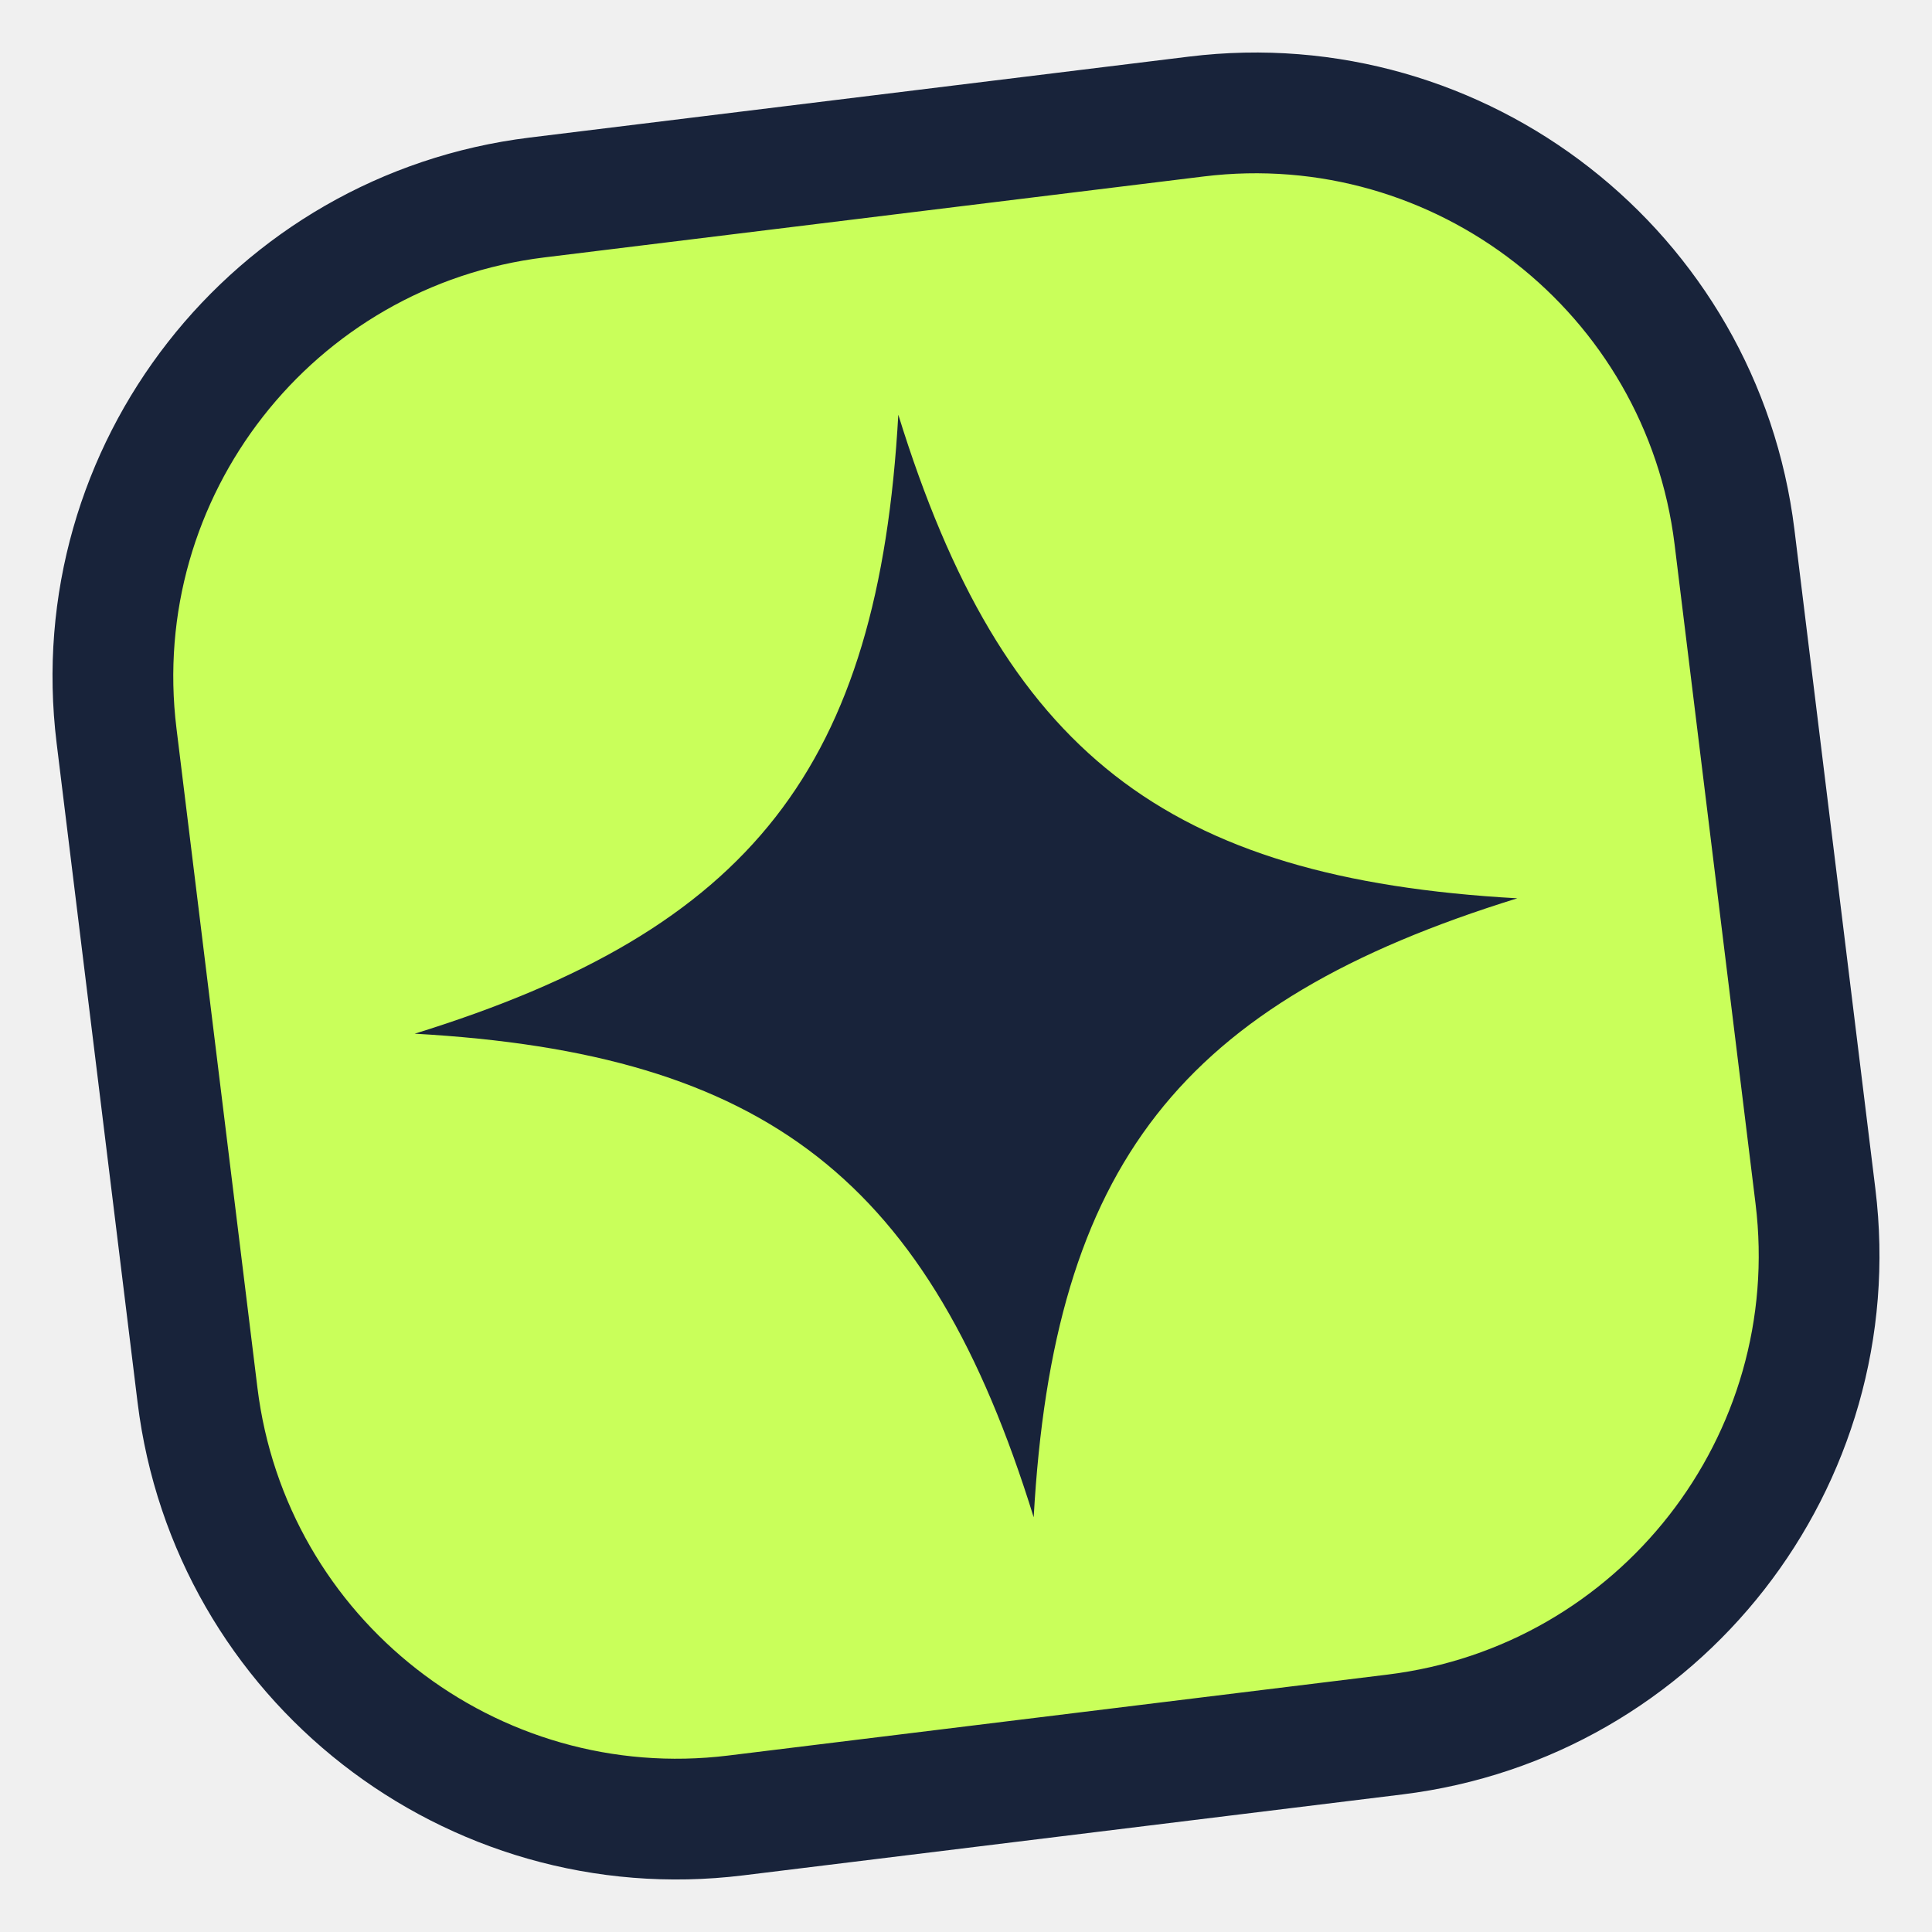
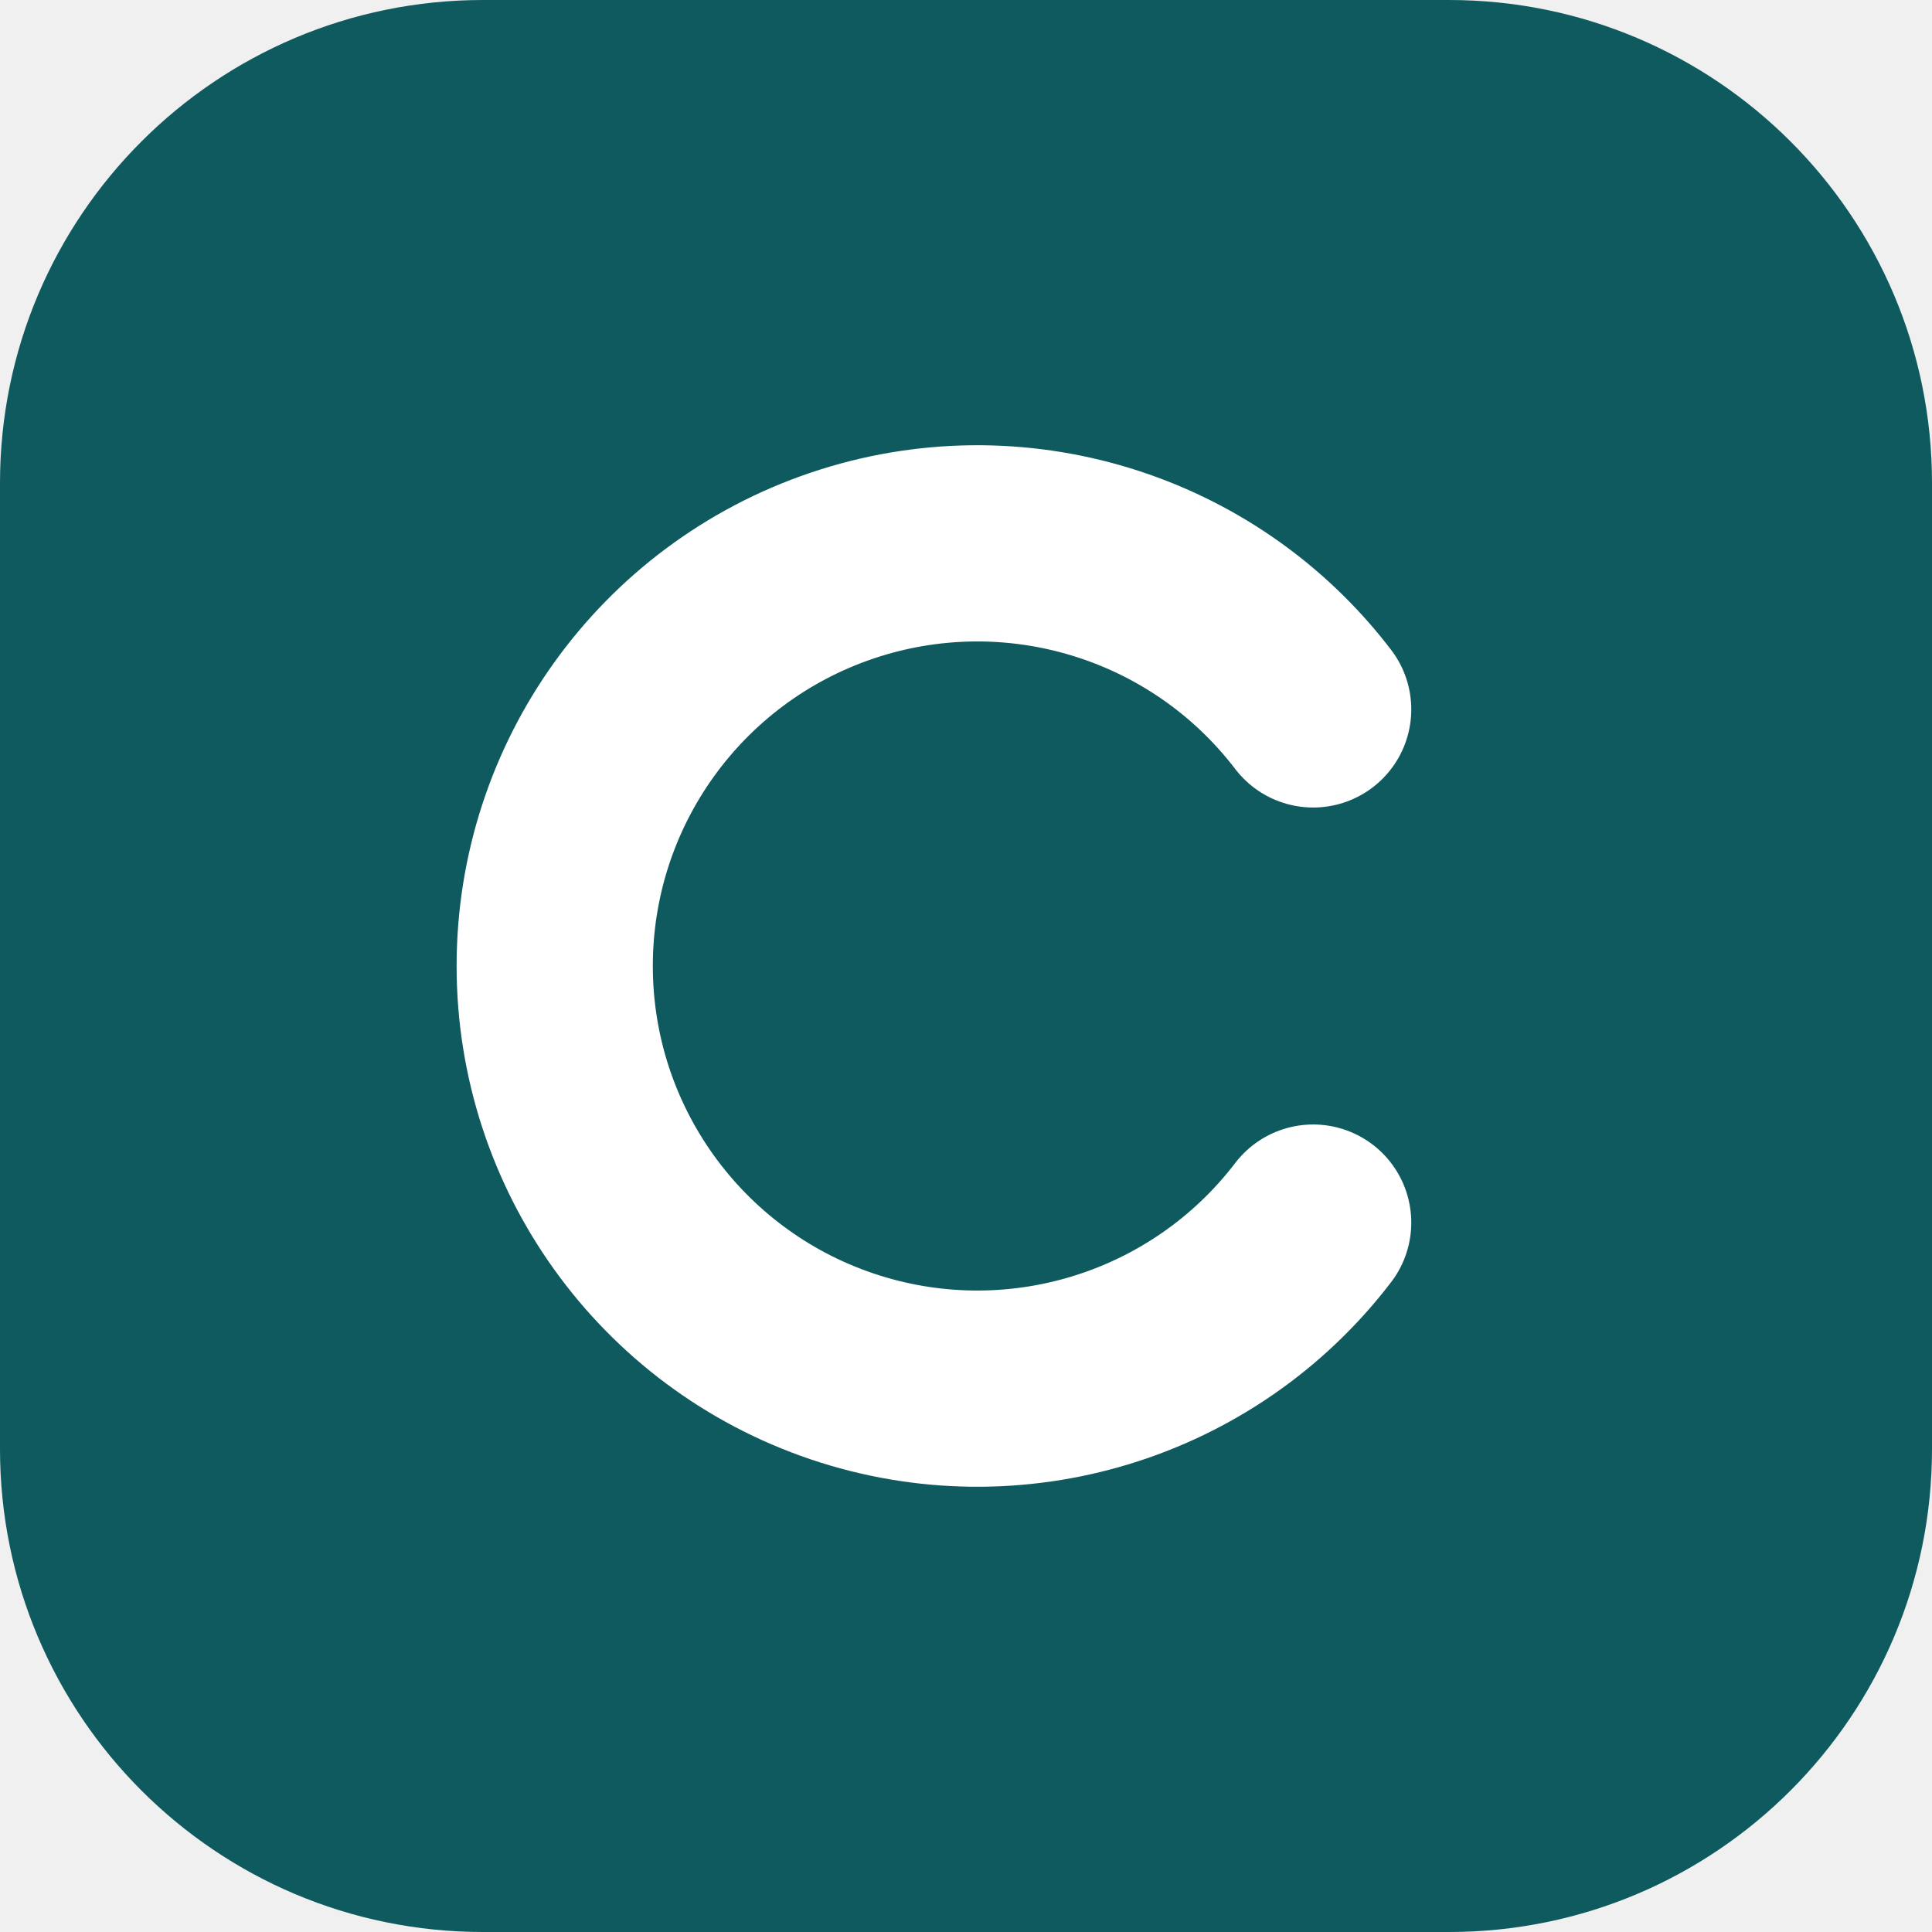
<svg xmlns="http://www.w3.org/2000/svg" viewBox="0 0 64 64">
-   <rect x="5" y="5" width="54" height="54" rx="16" fill="#c9ff5a" stroke="#18233a" stroke-width="4" transform="rotate(-7 32 32)" />
-   <path d="M0,-8 C0.9,-3 3,-0.9 8,0 C3,0.9 0.9,3 0,8 C-0.9,3 -3,0.9 -8,0 C-3,-0.9 -0.9,-3 0,-8 Z" fill="#18233a" transform="translate(32 32) rotate(-7) scale(2.3)" />
+   <rect width="64" height="64" rx="16" fill="#0E5A5F" />
+   <path d="M43.5 23.5a14 14 0 1 0 0 17" fill="none" stroke="#fff" stroke-width="6.5" stroke-linecap="round" />
</svg>
